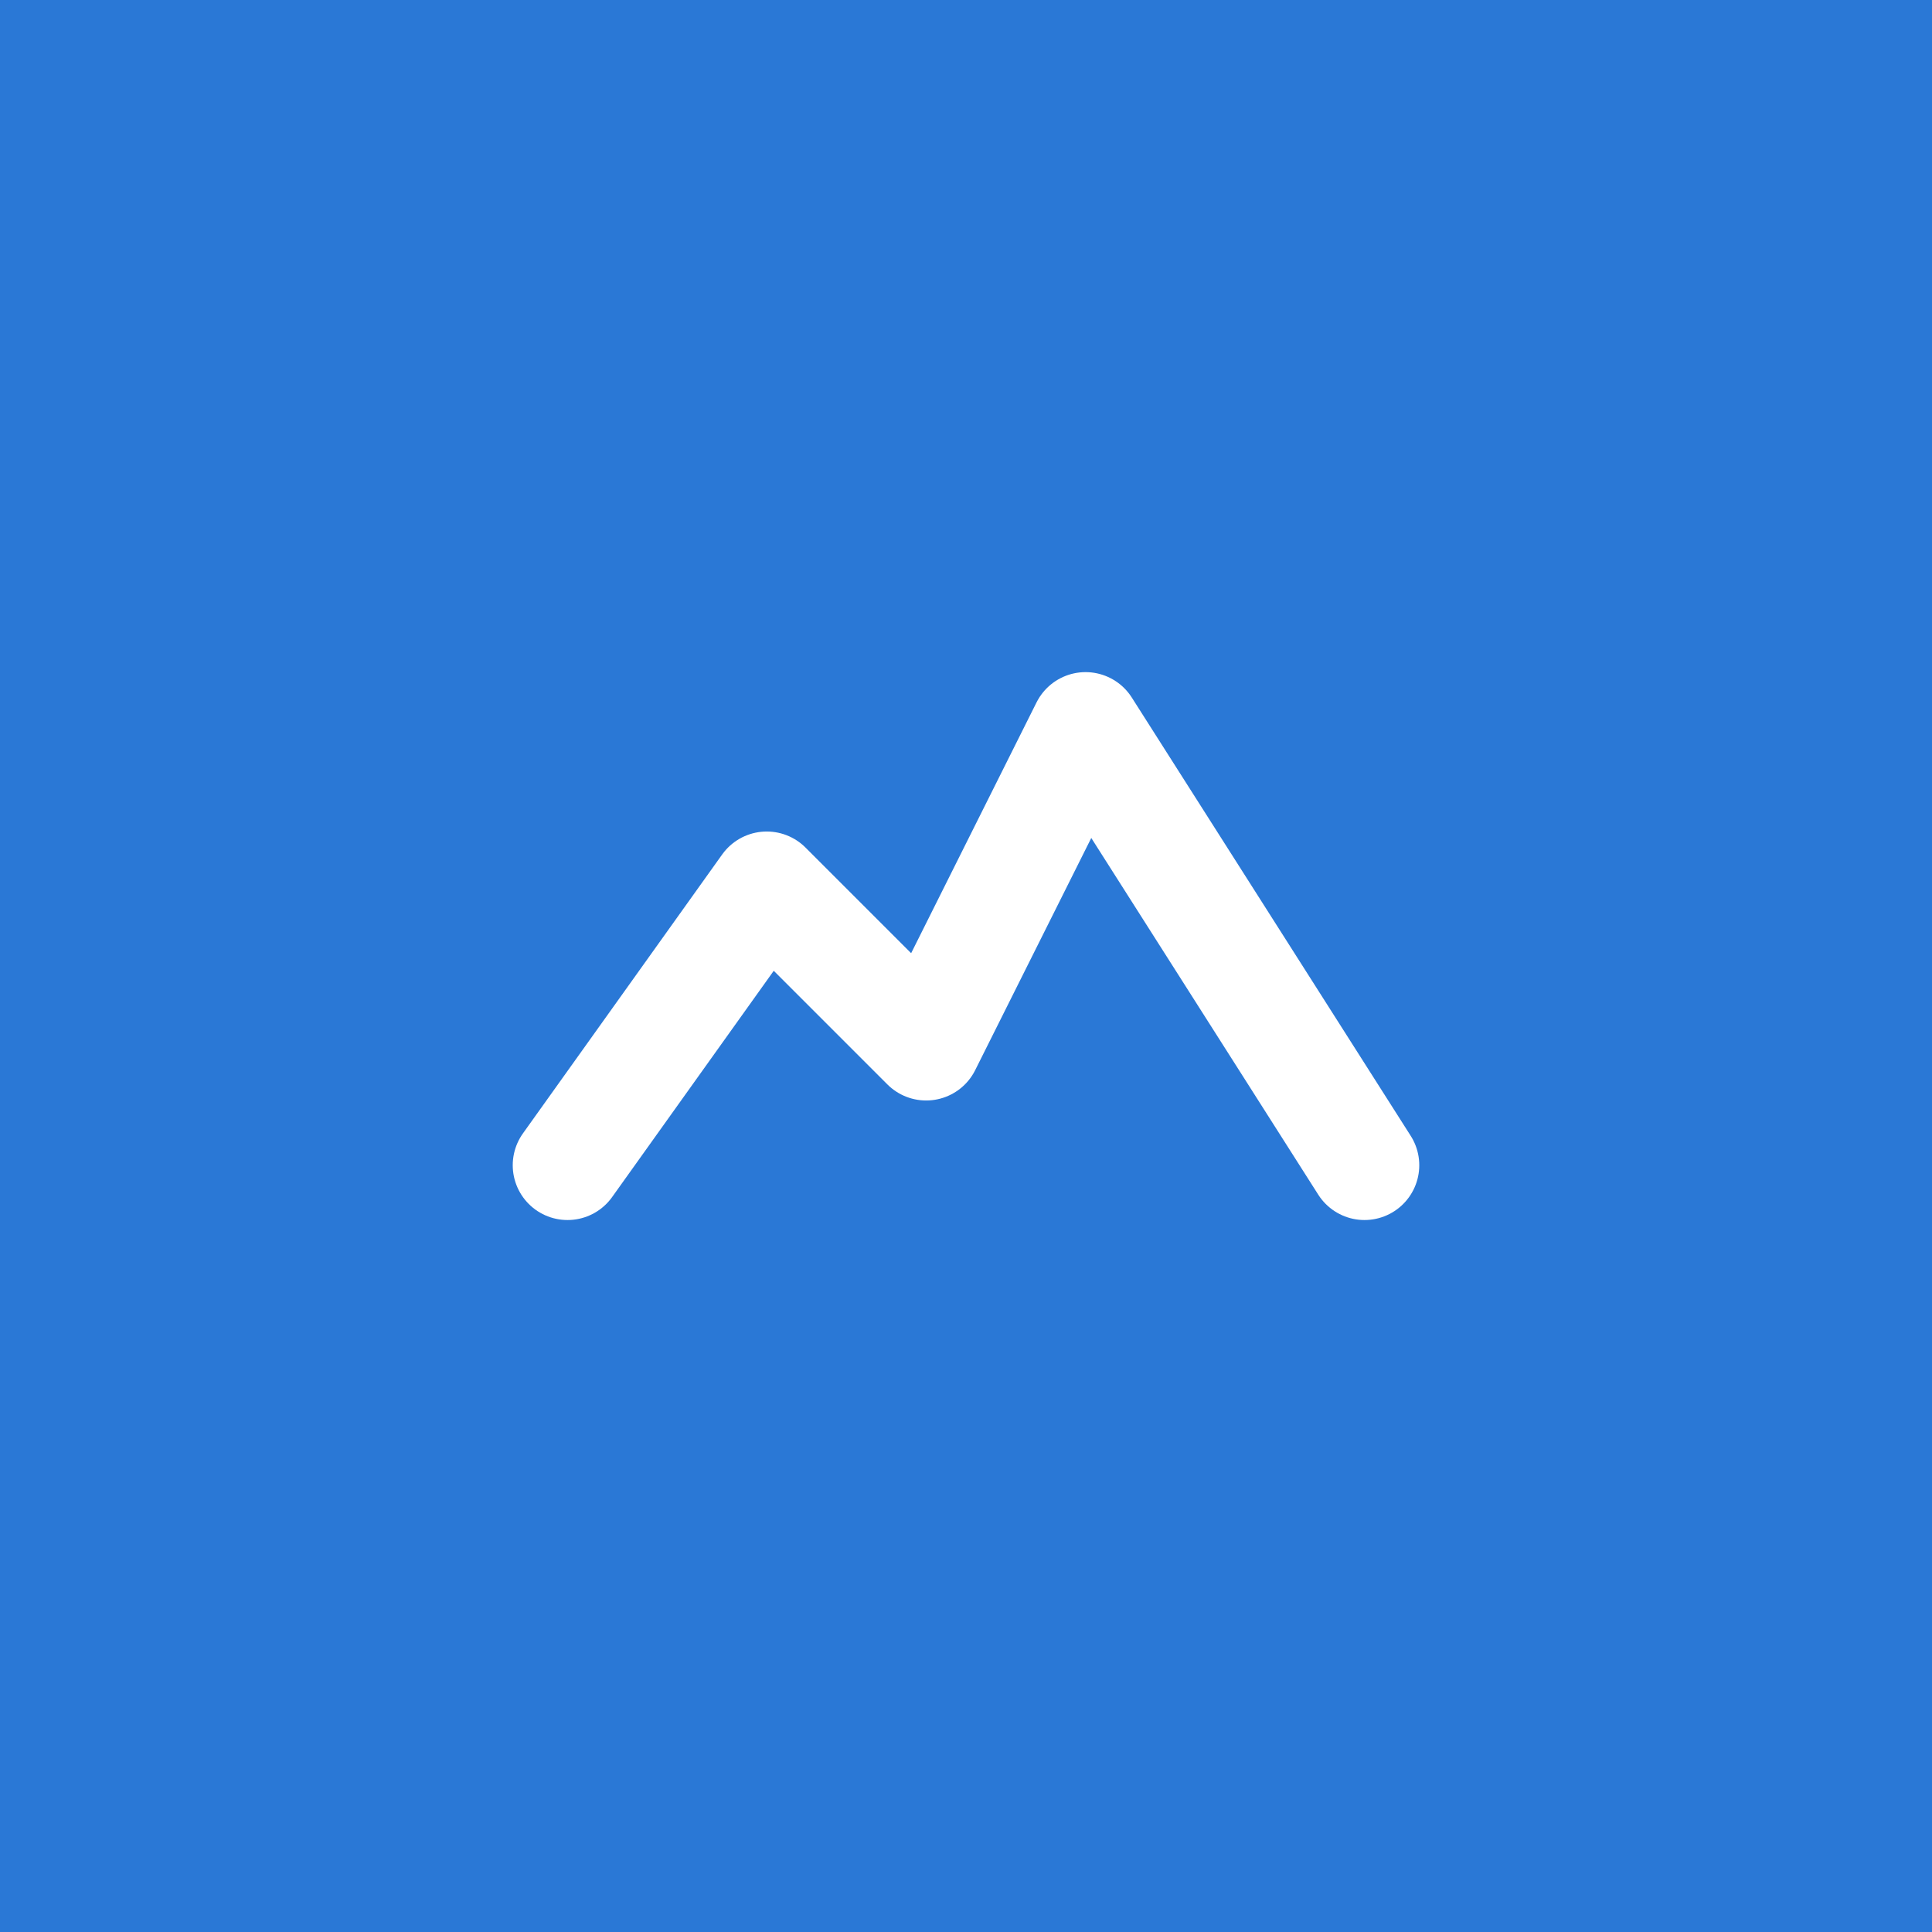
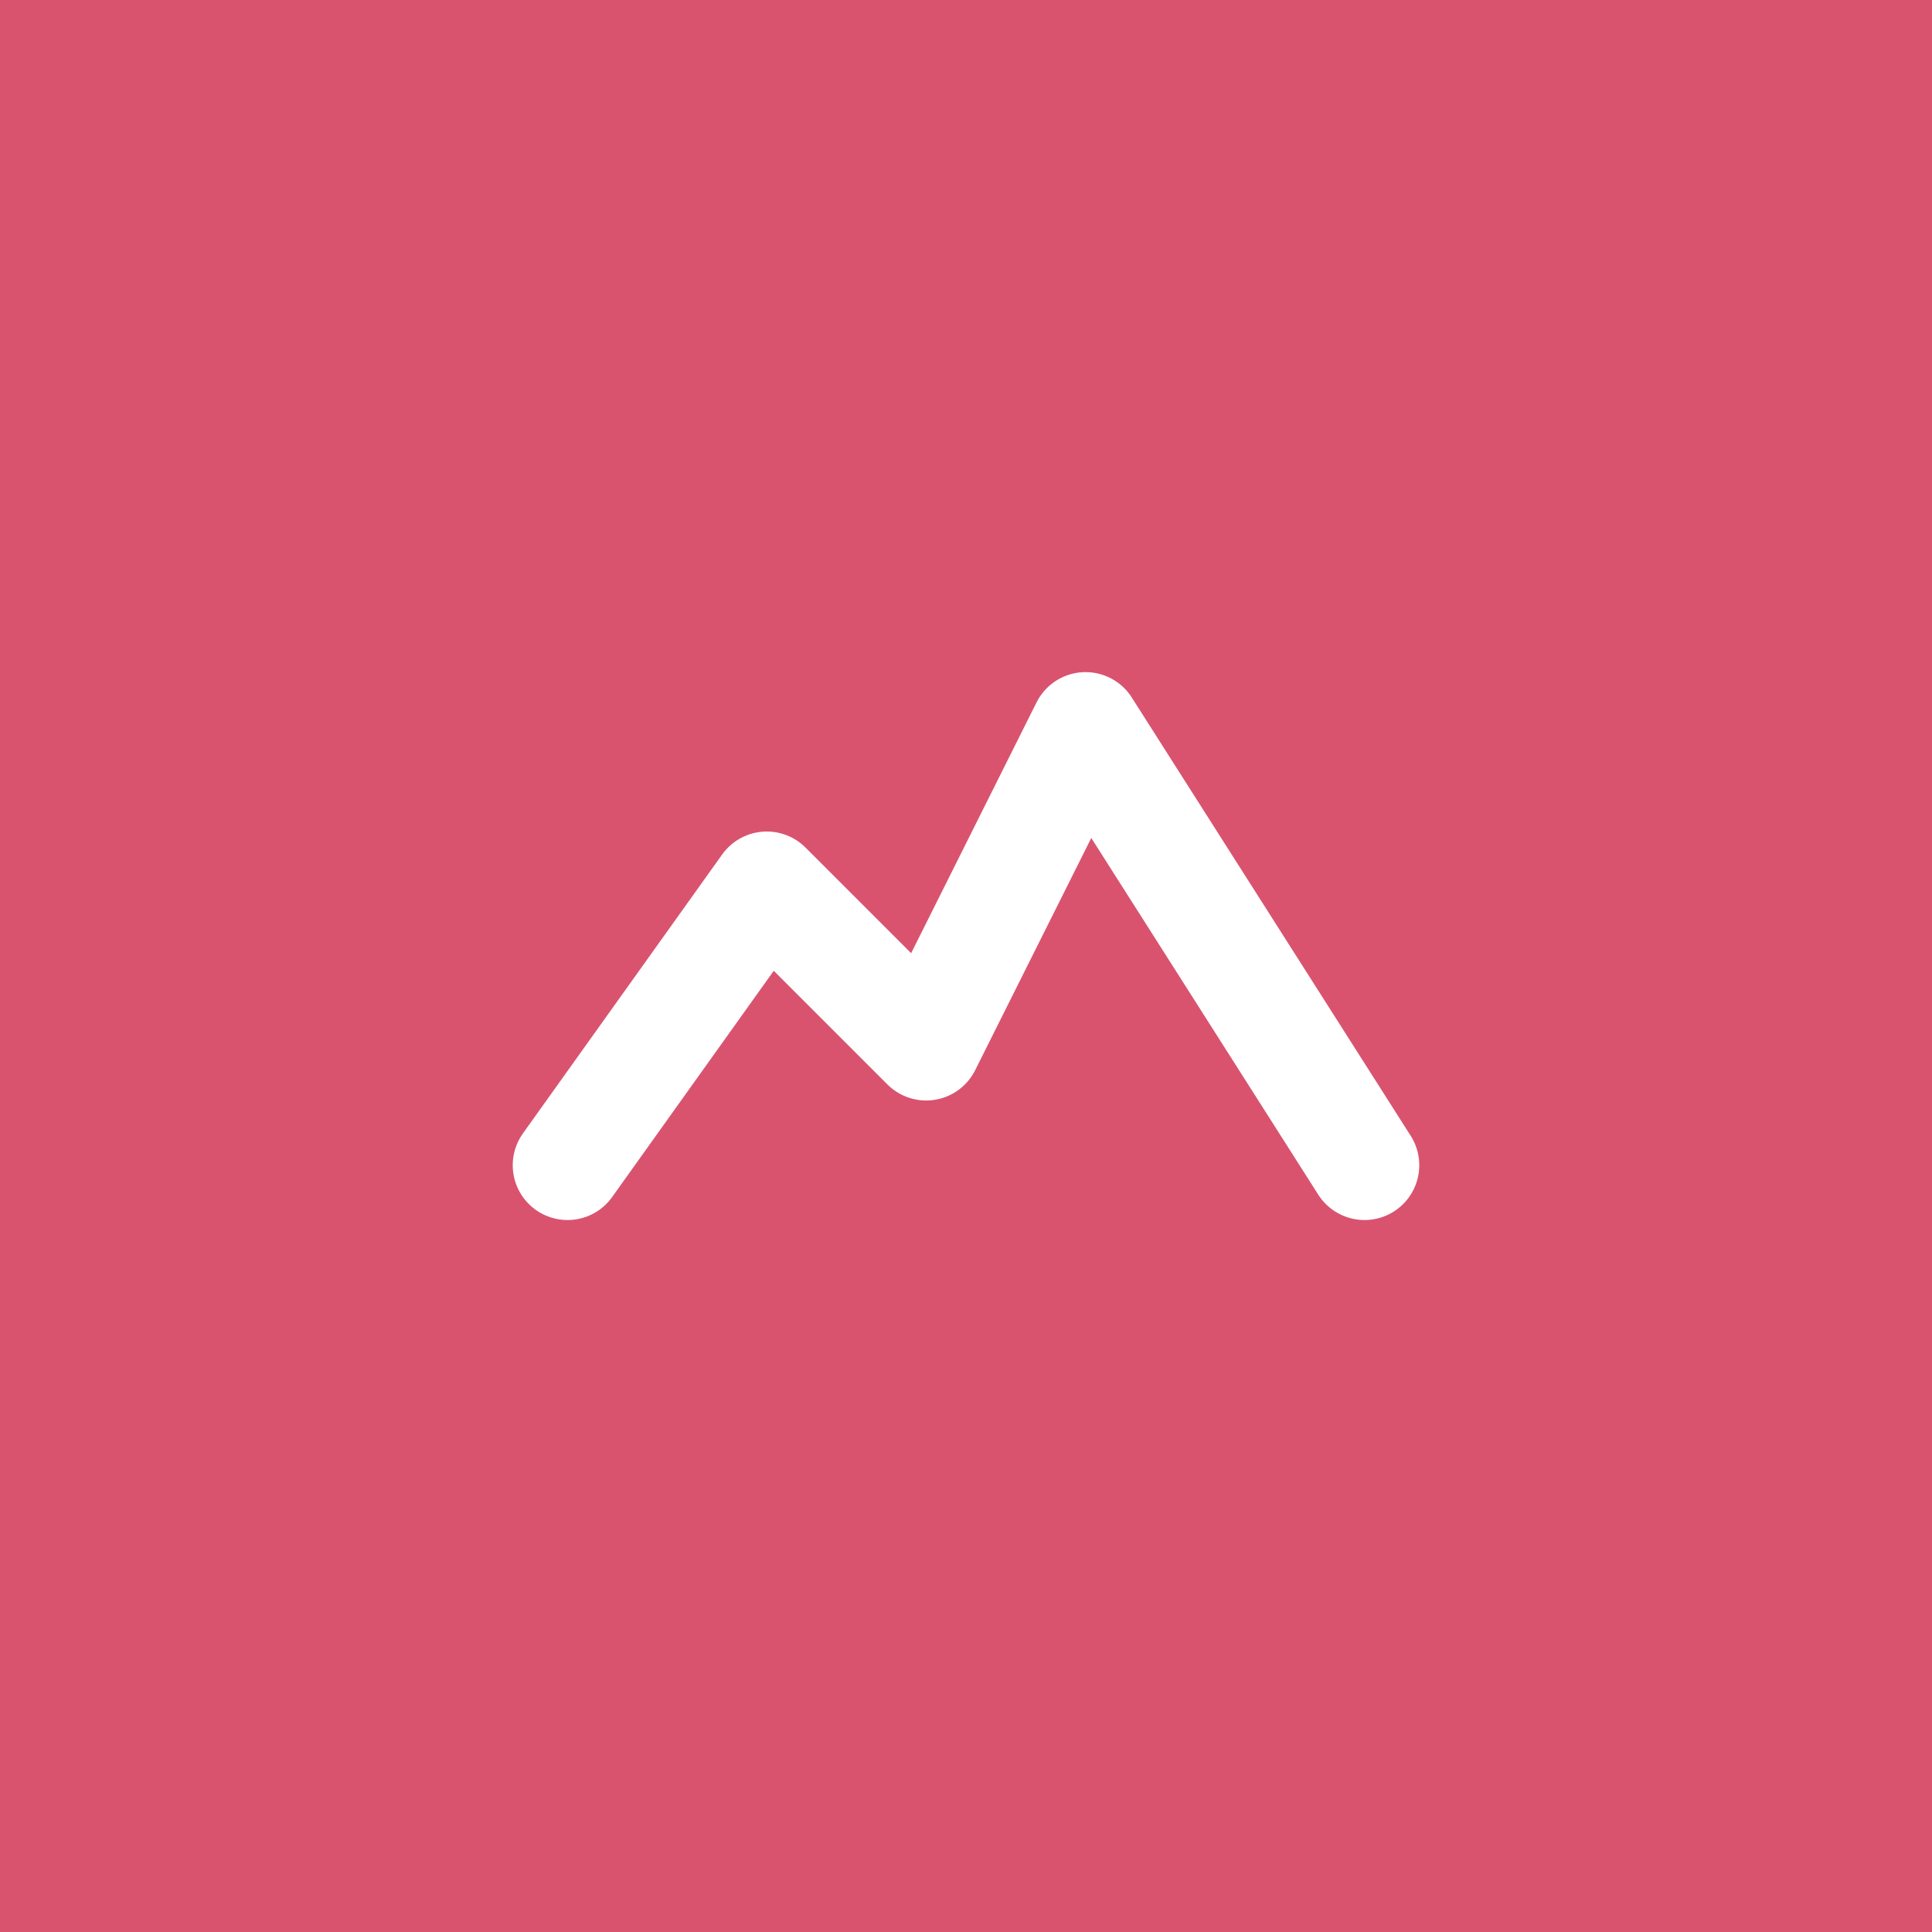
<svg xmlns="http://www.w3.org/2000/svg" viewBox="0 0 512 512">
-   <rect width="512" height="512" fill="#2a78d6" />
+   <rect width="512" height="512" fill="#d9536f" />
  <g transform="translate(256,256) scale(0.66) translate(-256,-256)">
    <path d="M96 336l80-112 64 64 64-128 112 176" fill="none" stroke="#ffffff" stroke-width="44" stroke-linecap="round" stroke-linejoin="round" />
  </g>
</svg>
